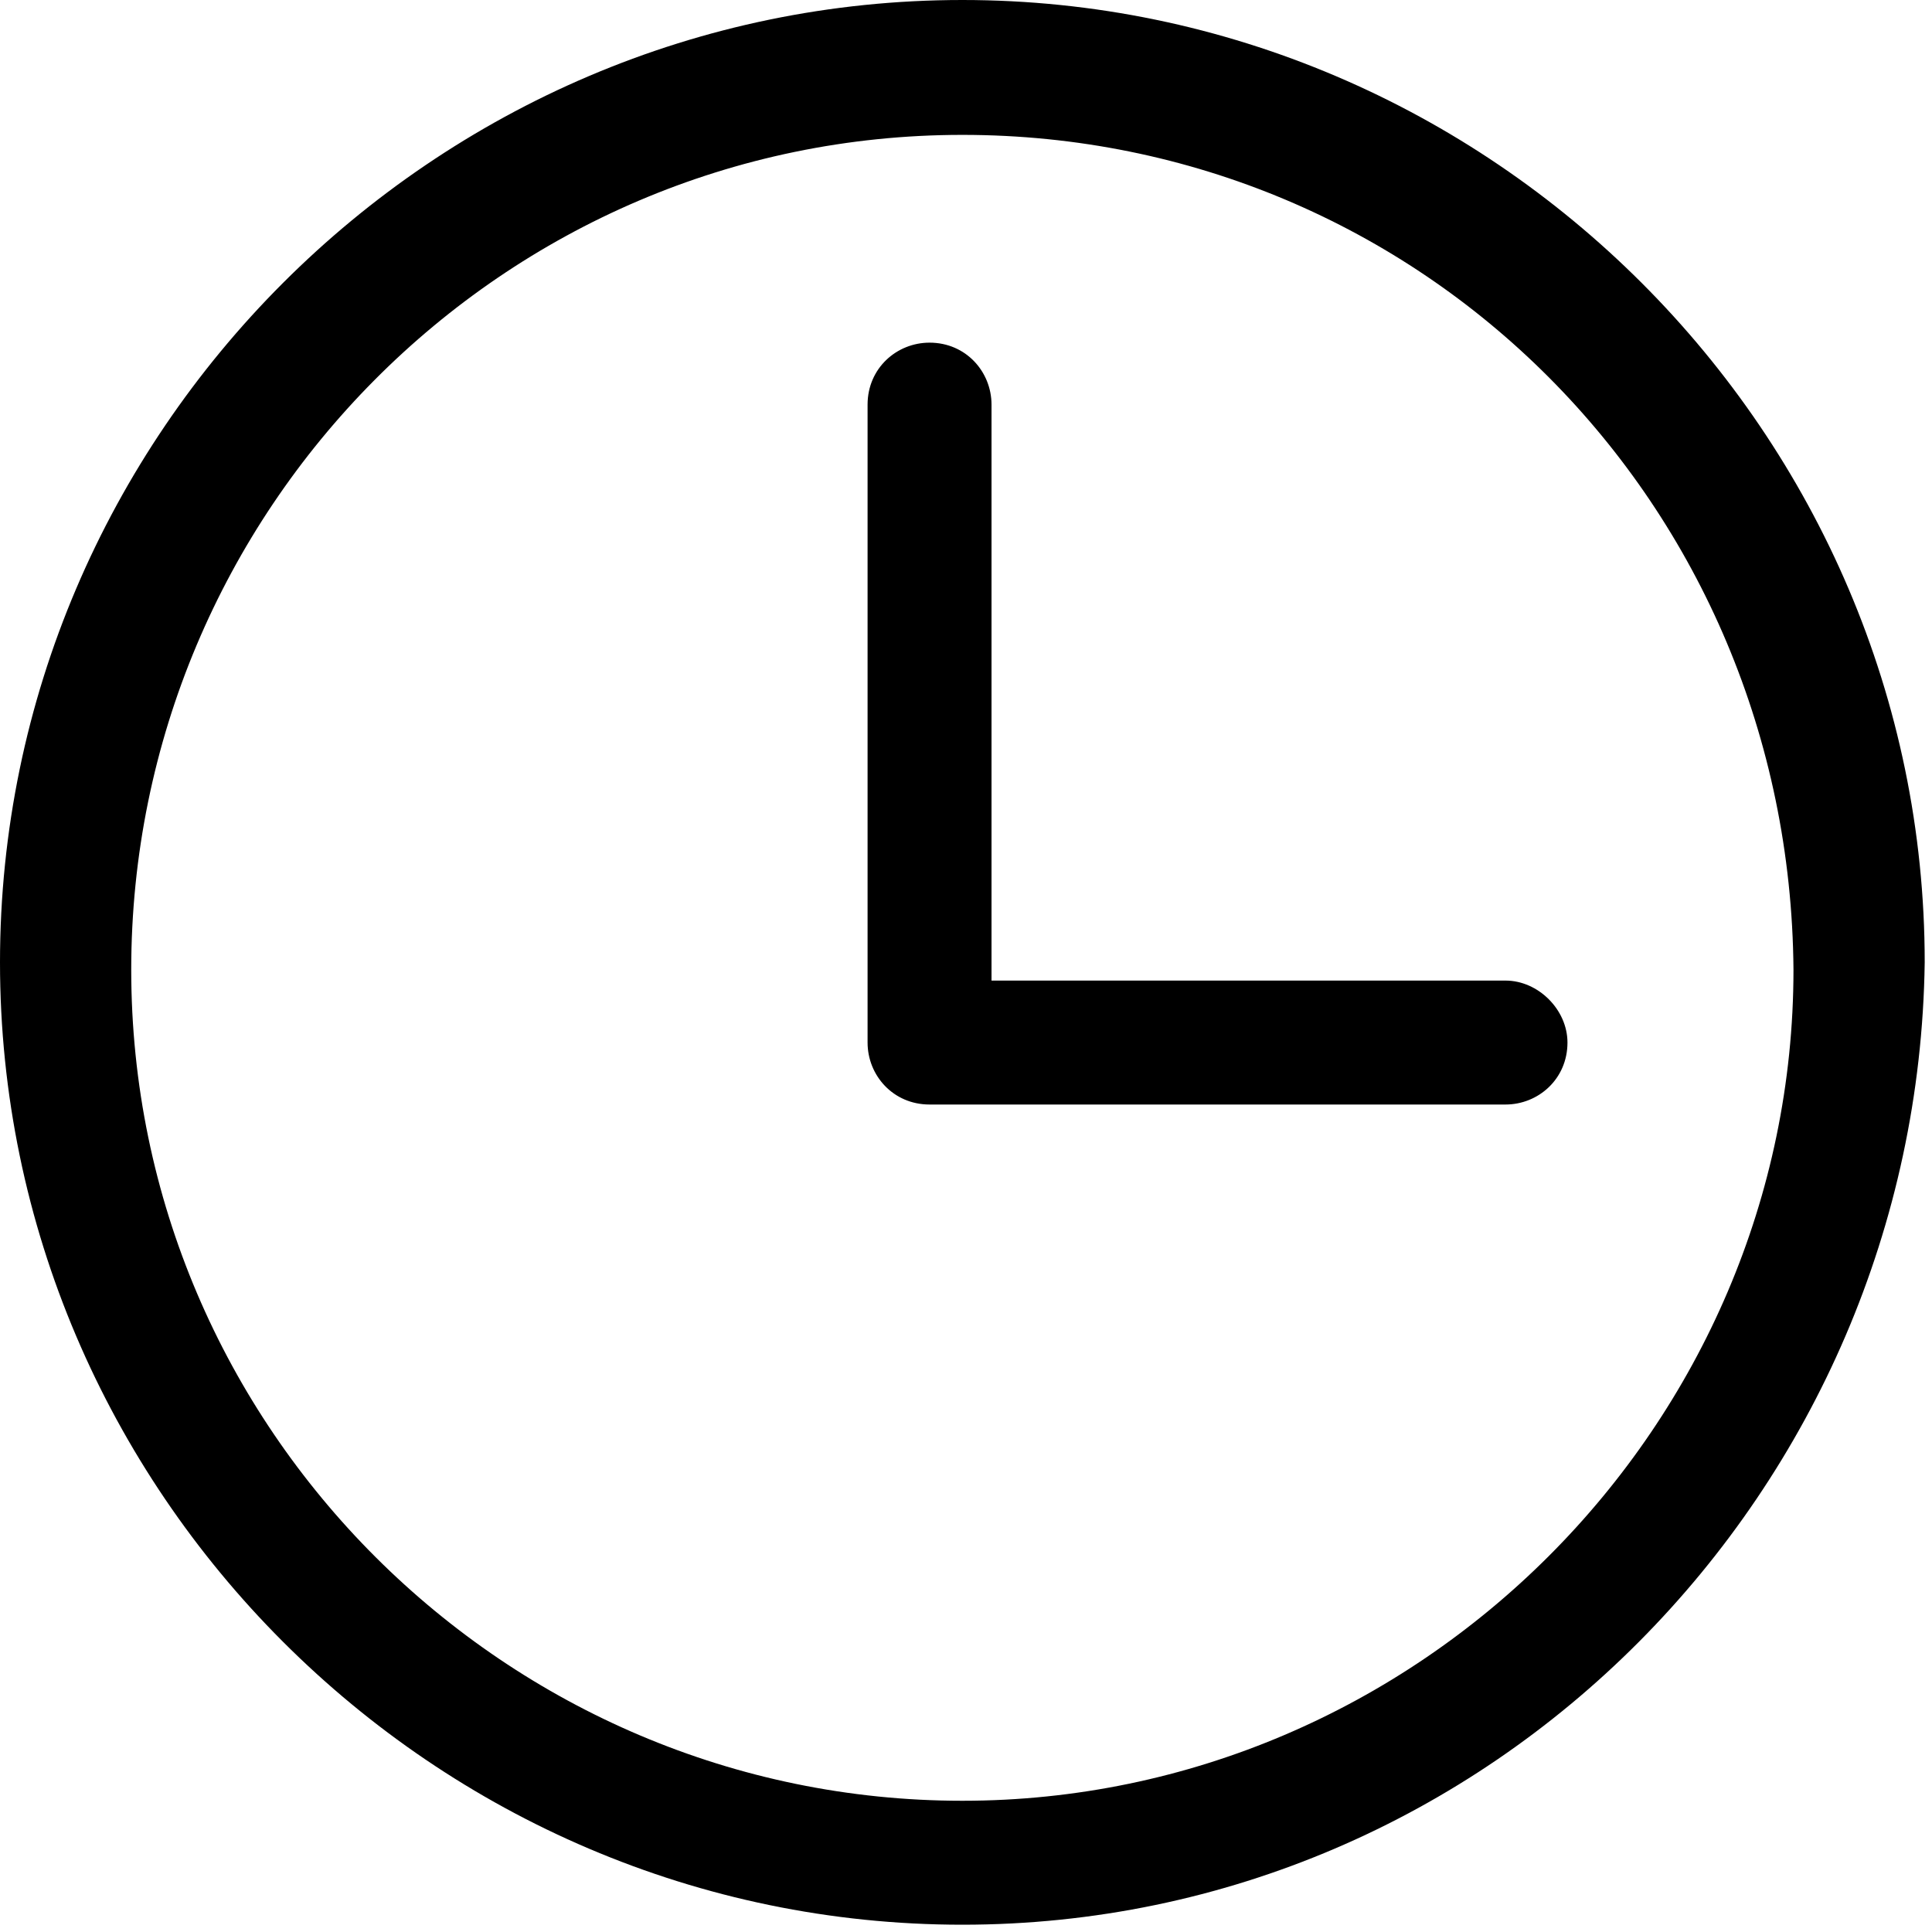
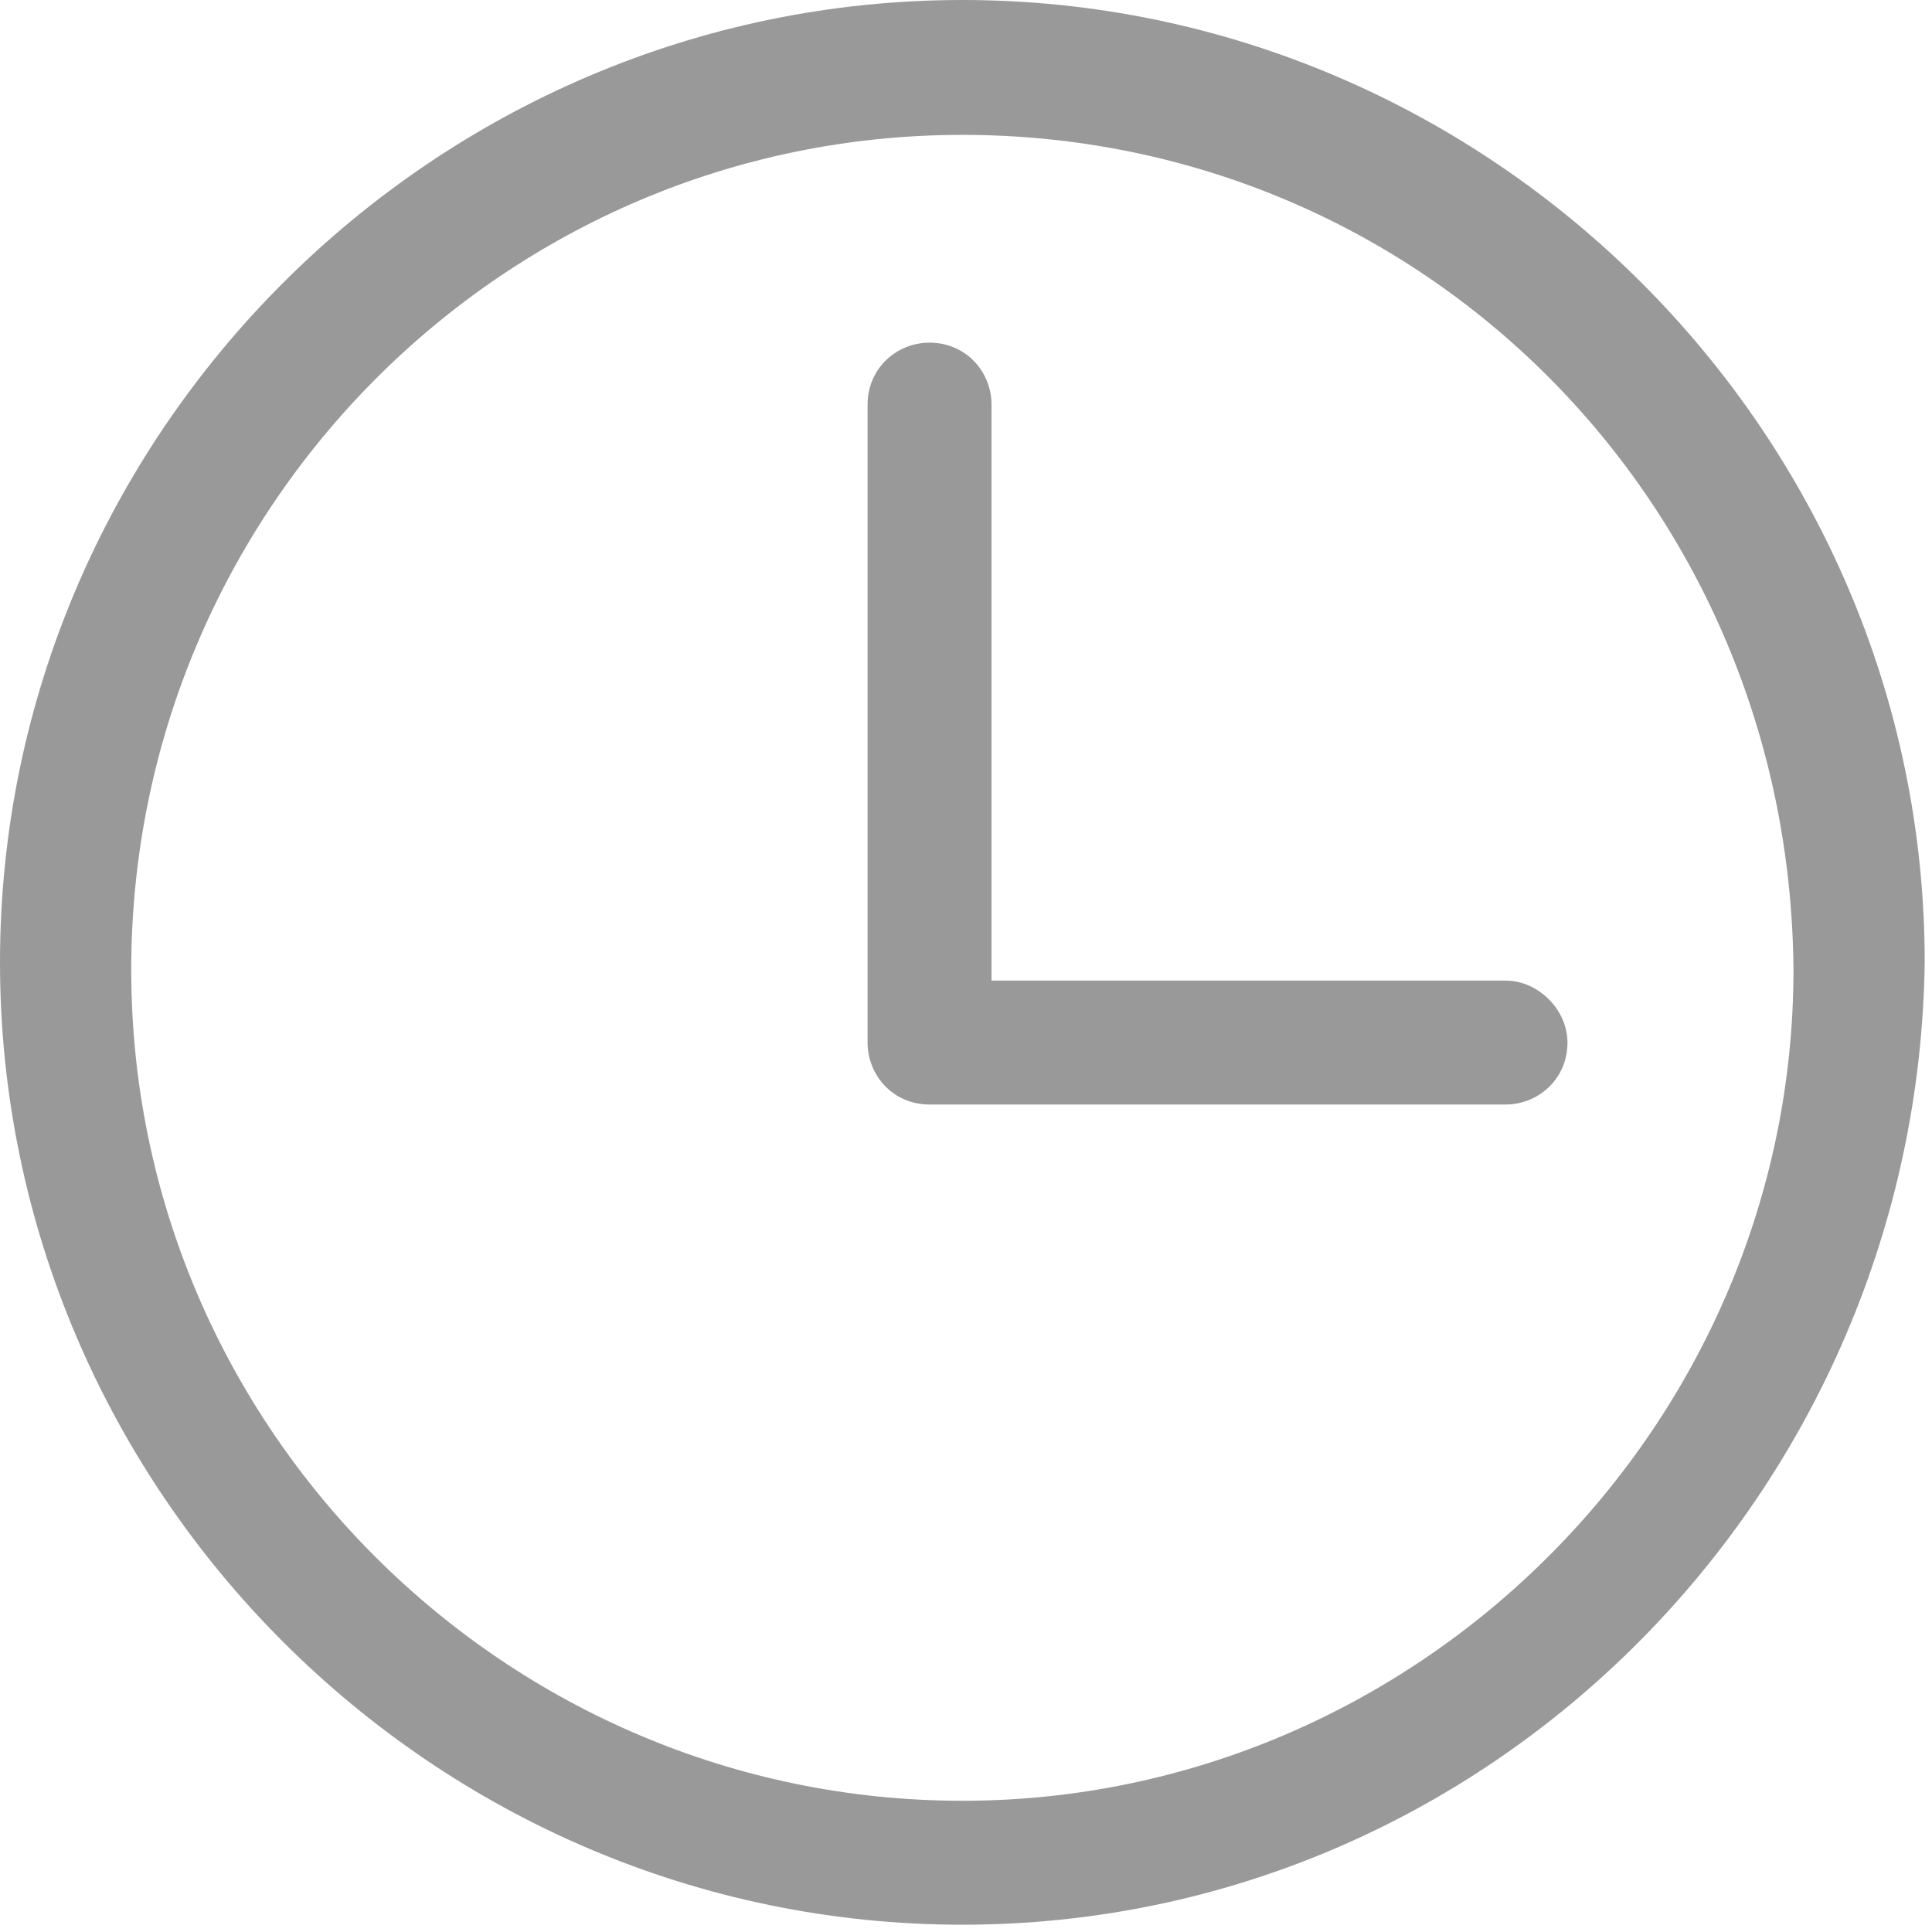
- <svg xmlns="http://www.w3.org/2000/svg" version="1.1" id="Layer_1" x="0px" y="0px" width="53px" height="53px" viewBox="0 0 53 53" style="enable-background:new 0 0 53 53;" xml:space="preserve">
-   <path d="M26.4,52.8C11.9,52.8,0,40.9,0,26.4S11.9,0,26.4,0s26.4,11.9,26.4,26.4C52.6,40.9,40.9,52.8,26.4,52.8z M26.4,3.7  C13.8,3.7,3.6,14,3.6,26.6s10.3,22.8,22.8,22.8s22.8-10.3,22.8-22.8C49.1,13.8,39,3.7,26.4,3.7z M41.3,26.9H27.2V11.1  c0-0.9-0.7-1.7-1.7-1.7c-0.9,0-1.7,0.7-1.7,1.7v17.5c0,0.9,0.7,1.7,1.7,1.7h15.8c0.9,0,1.7-0.7,1.7-1.7C43,27.7,42.2,26.9,41.3,26.9  z" />
+ <svg xmlns="http://www.w3.org/2000/svg" version="1.1" id="Layer_1" x="0px" y="0px" width="53px" height="53px" viewBox="0 0 53 53" enable-background="new 0 0 53 53" xml:space="preserve">
+   <path fill="#999999" d="M26.4,52.8C11.9,52.8,0,40.9,0,26.4S11.9,0,26.4,0s26.4,11.9,26.4,26.4C52.6,40.9,40.9,52.8,26.4,52.8z   M26.4,3.7C13.8,3.7,3.6,14,3.6,26.6s10.3,22.8,22.8,22.8s22.8-10.3,22.8-22.8C49.1,13.8,39,3.7,26.4,3.7z M41.3,26.9H27.2V11.1  c0-0.9-0.7-1.7-1.7-1.7c-0.9,0-1.7,0.7-1.7,1.7v17.5c0,0.9,0.7,1.7,1.7,1.7h15.8c0.9,0,1.7-0.7,1.7-1.7C43,27.7,42.2,26.9,41.3,26.9  z" />
</svg>
